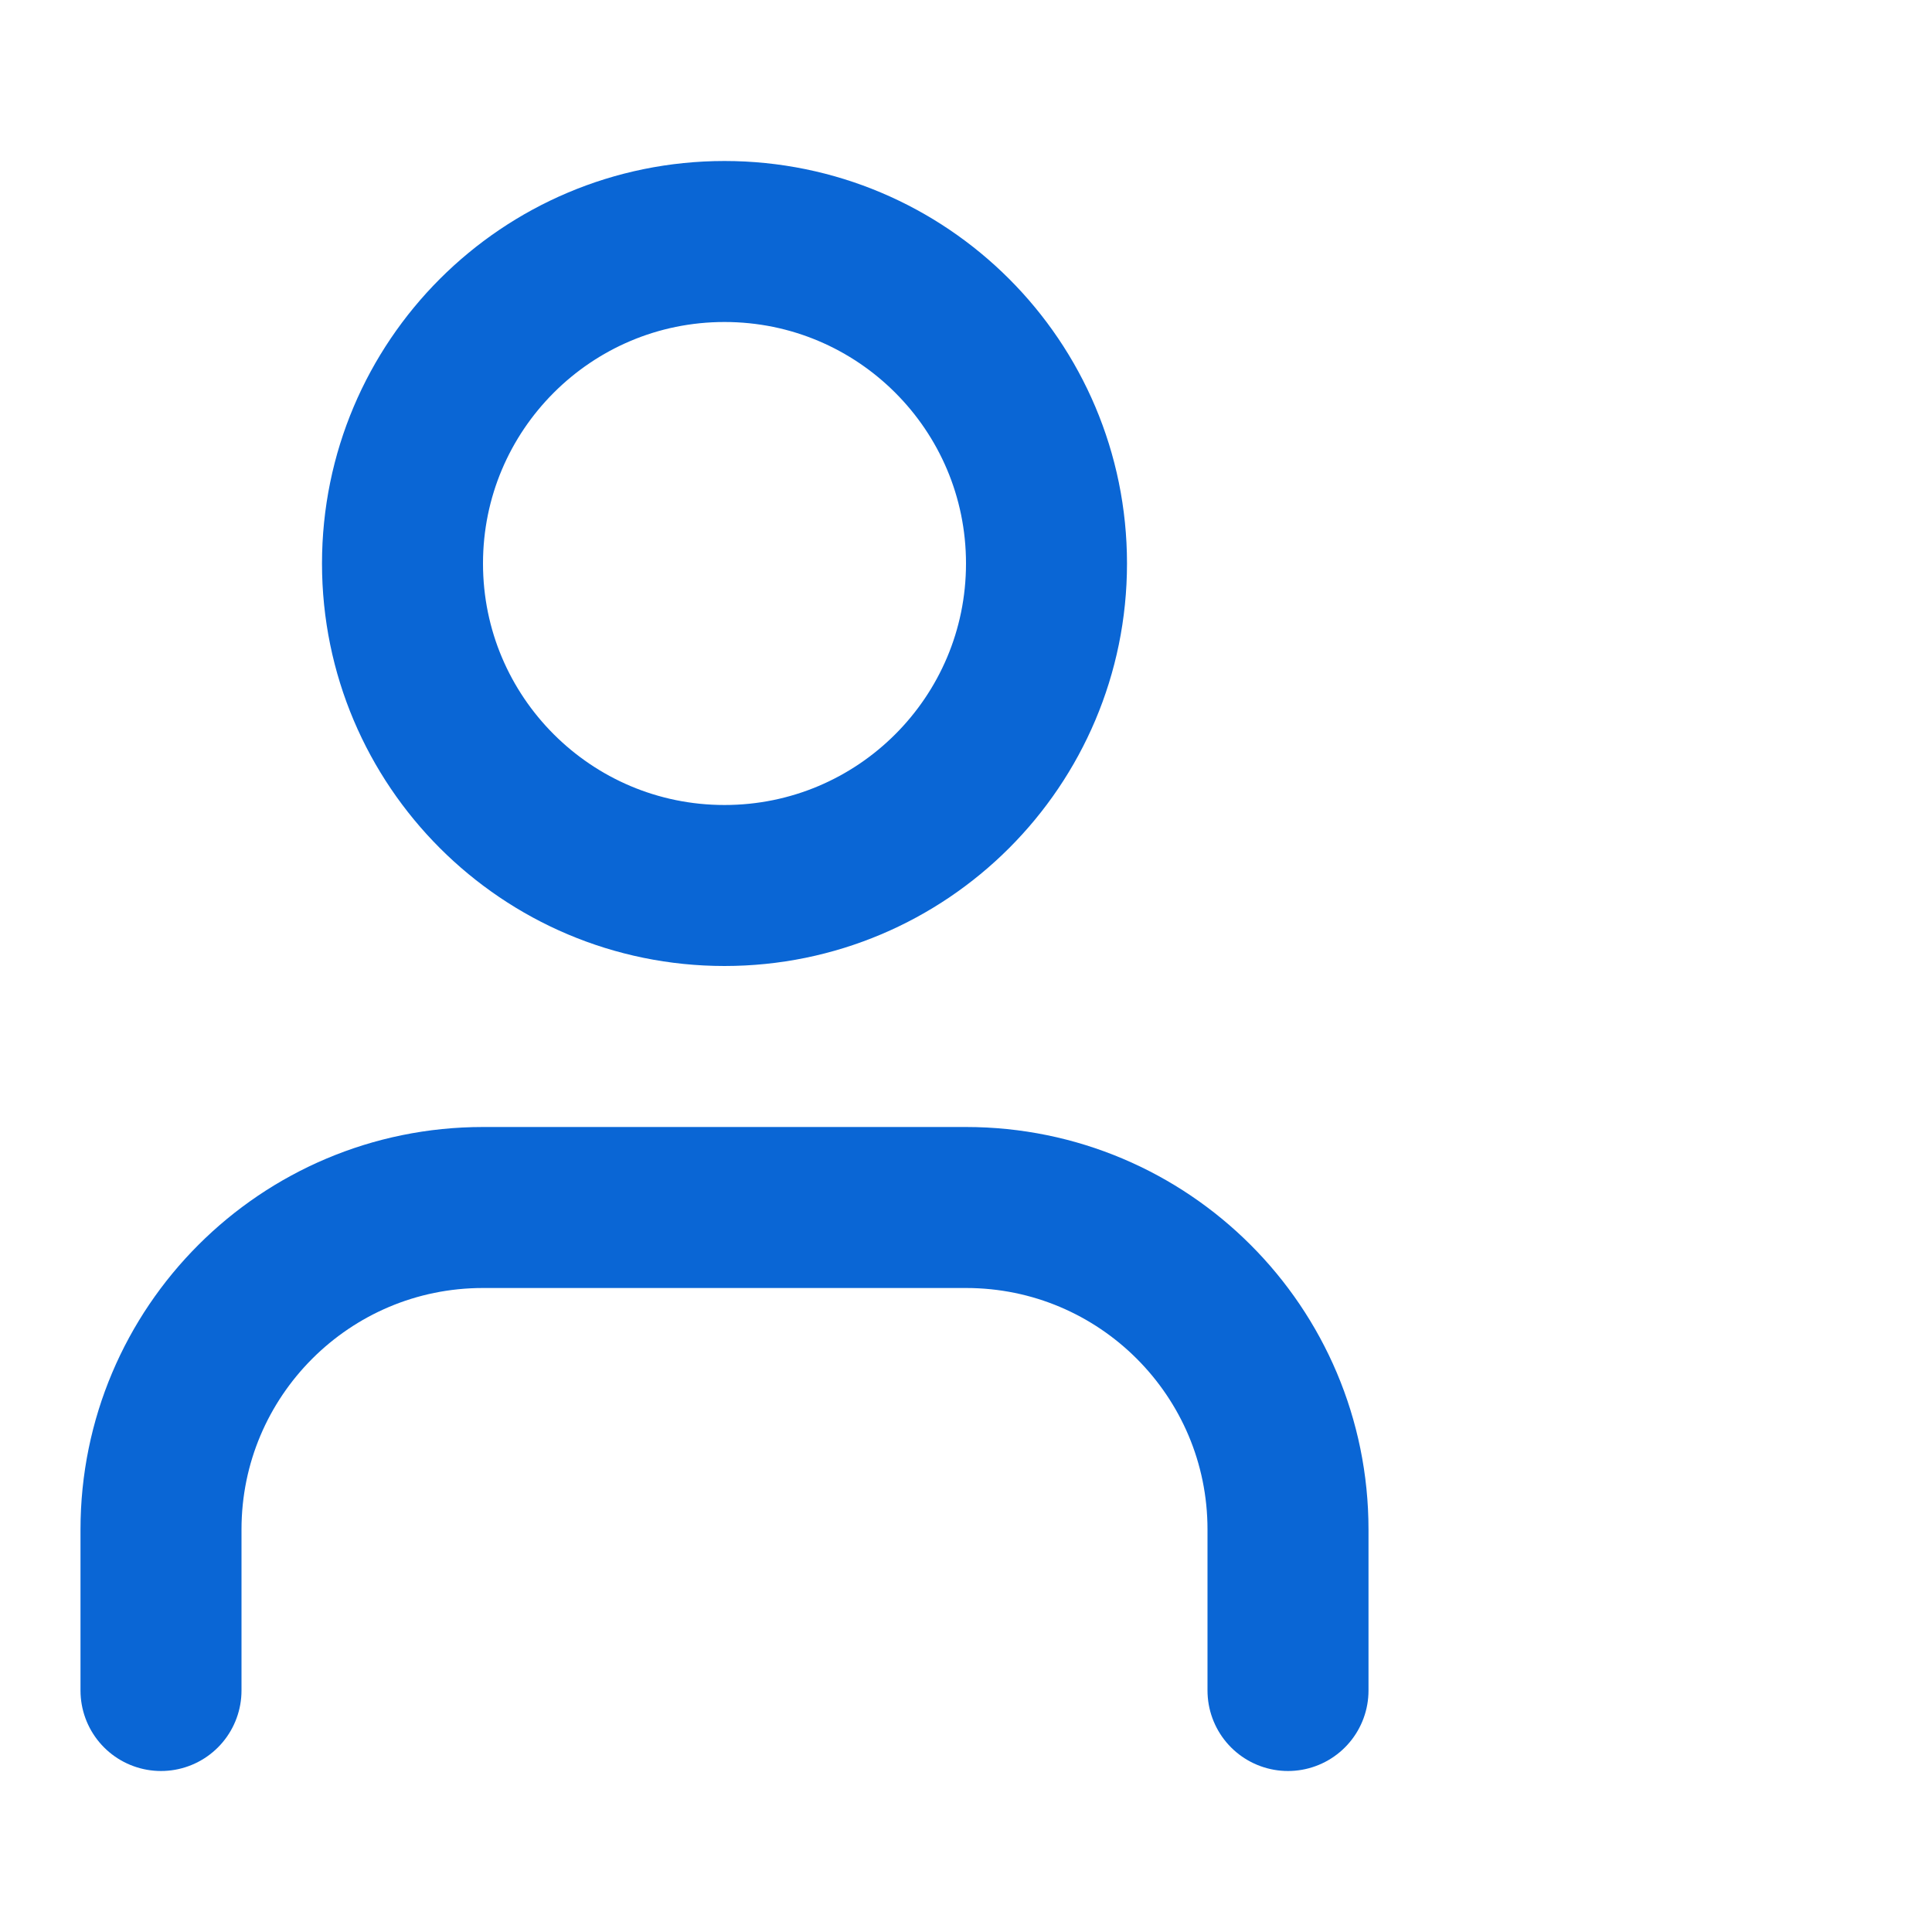
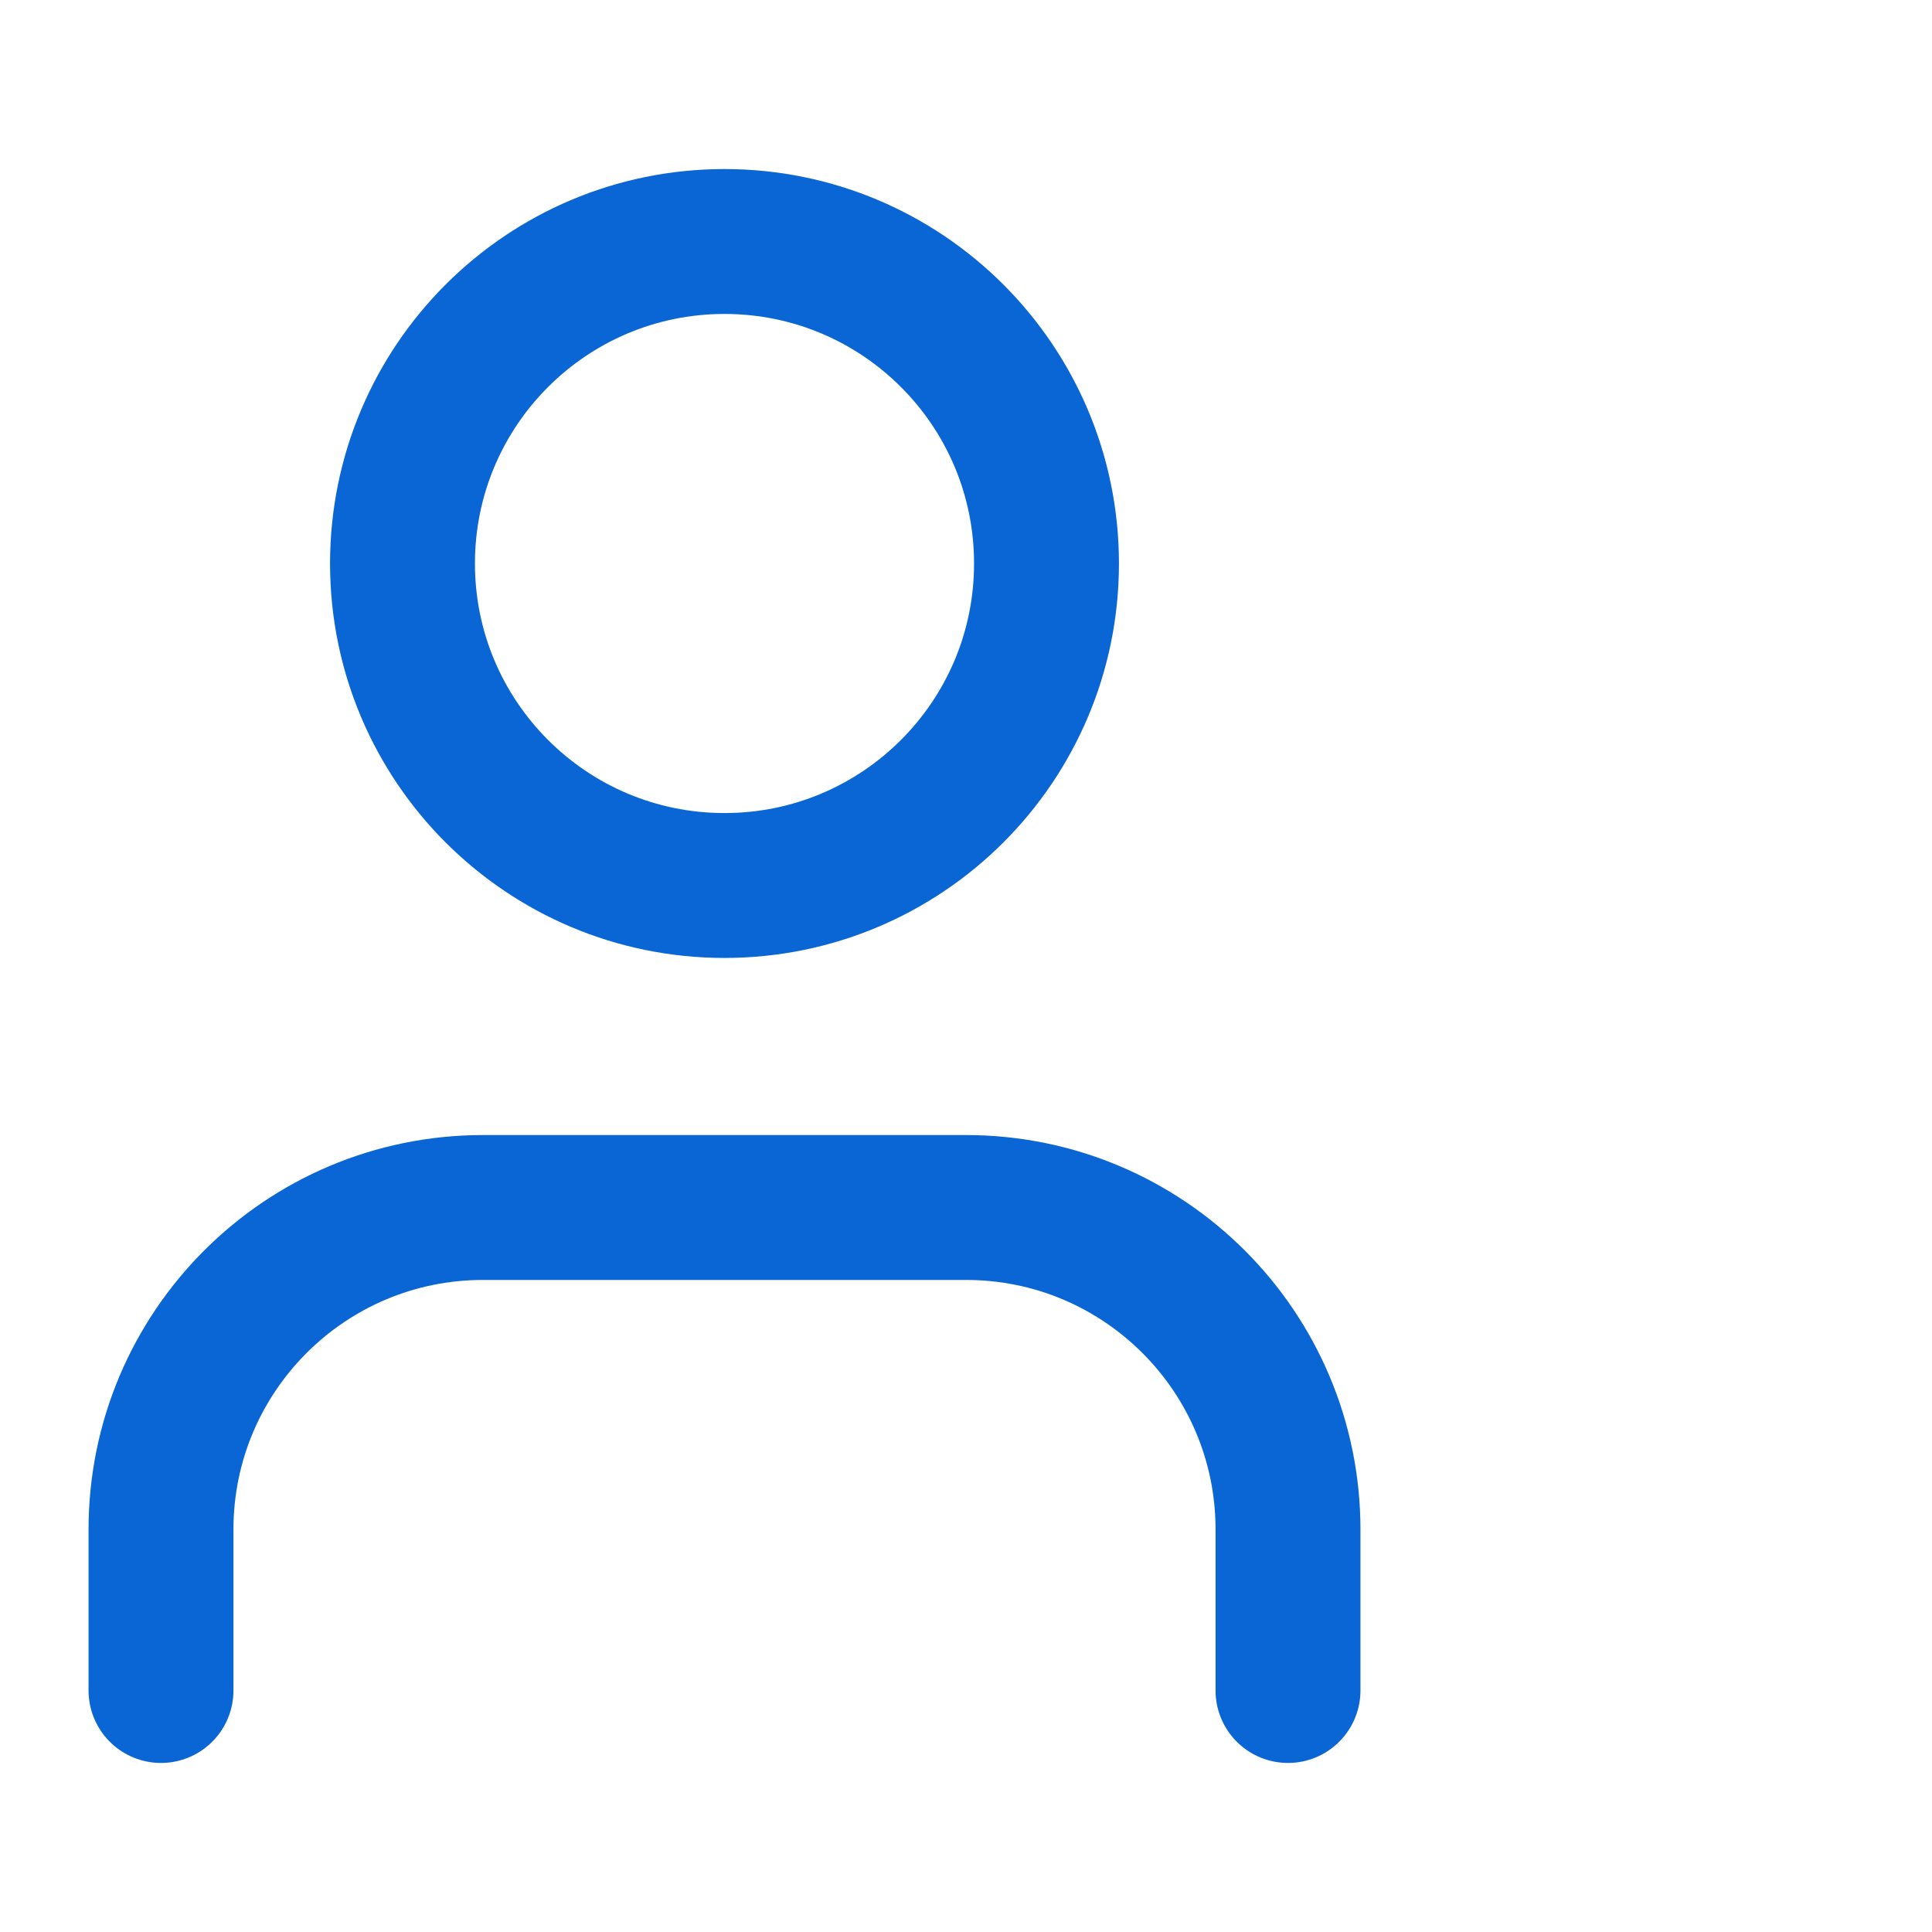
- <svg xmlns="http://www.w3.org/2000/svg" viewBox="0 0 24 24" fill="none" stroke="#0A66D5" stroke-width="2" stroke-linecap="round" stroke-linejoin="round">
+ <svg xmlns="http://www.w3.org/2000/svg" viewBox="0 0 24 24" fill="none" stroke="#0A66D5" stroke-width="1.8" stroke-linecap="round" stroke-linejoin="round">
  <path d="M16 21v-2a4 4 0 0 0-4-4H6a4 4 0 0 0-4 4v2" />
  <circle cx="9" cy="7" r="4" />
</svg>
